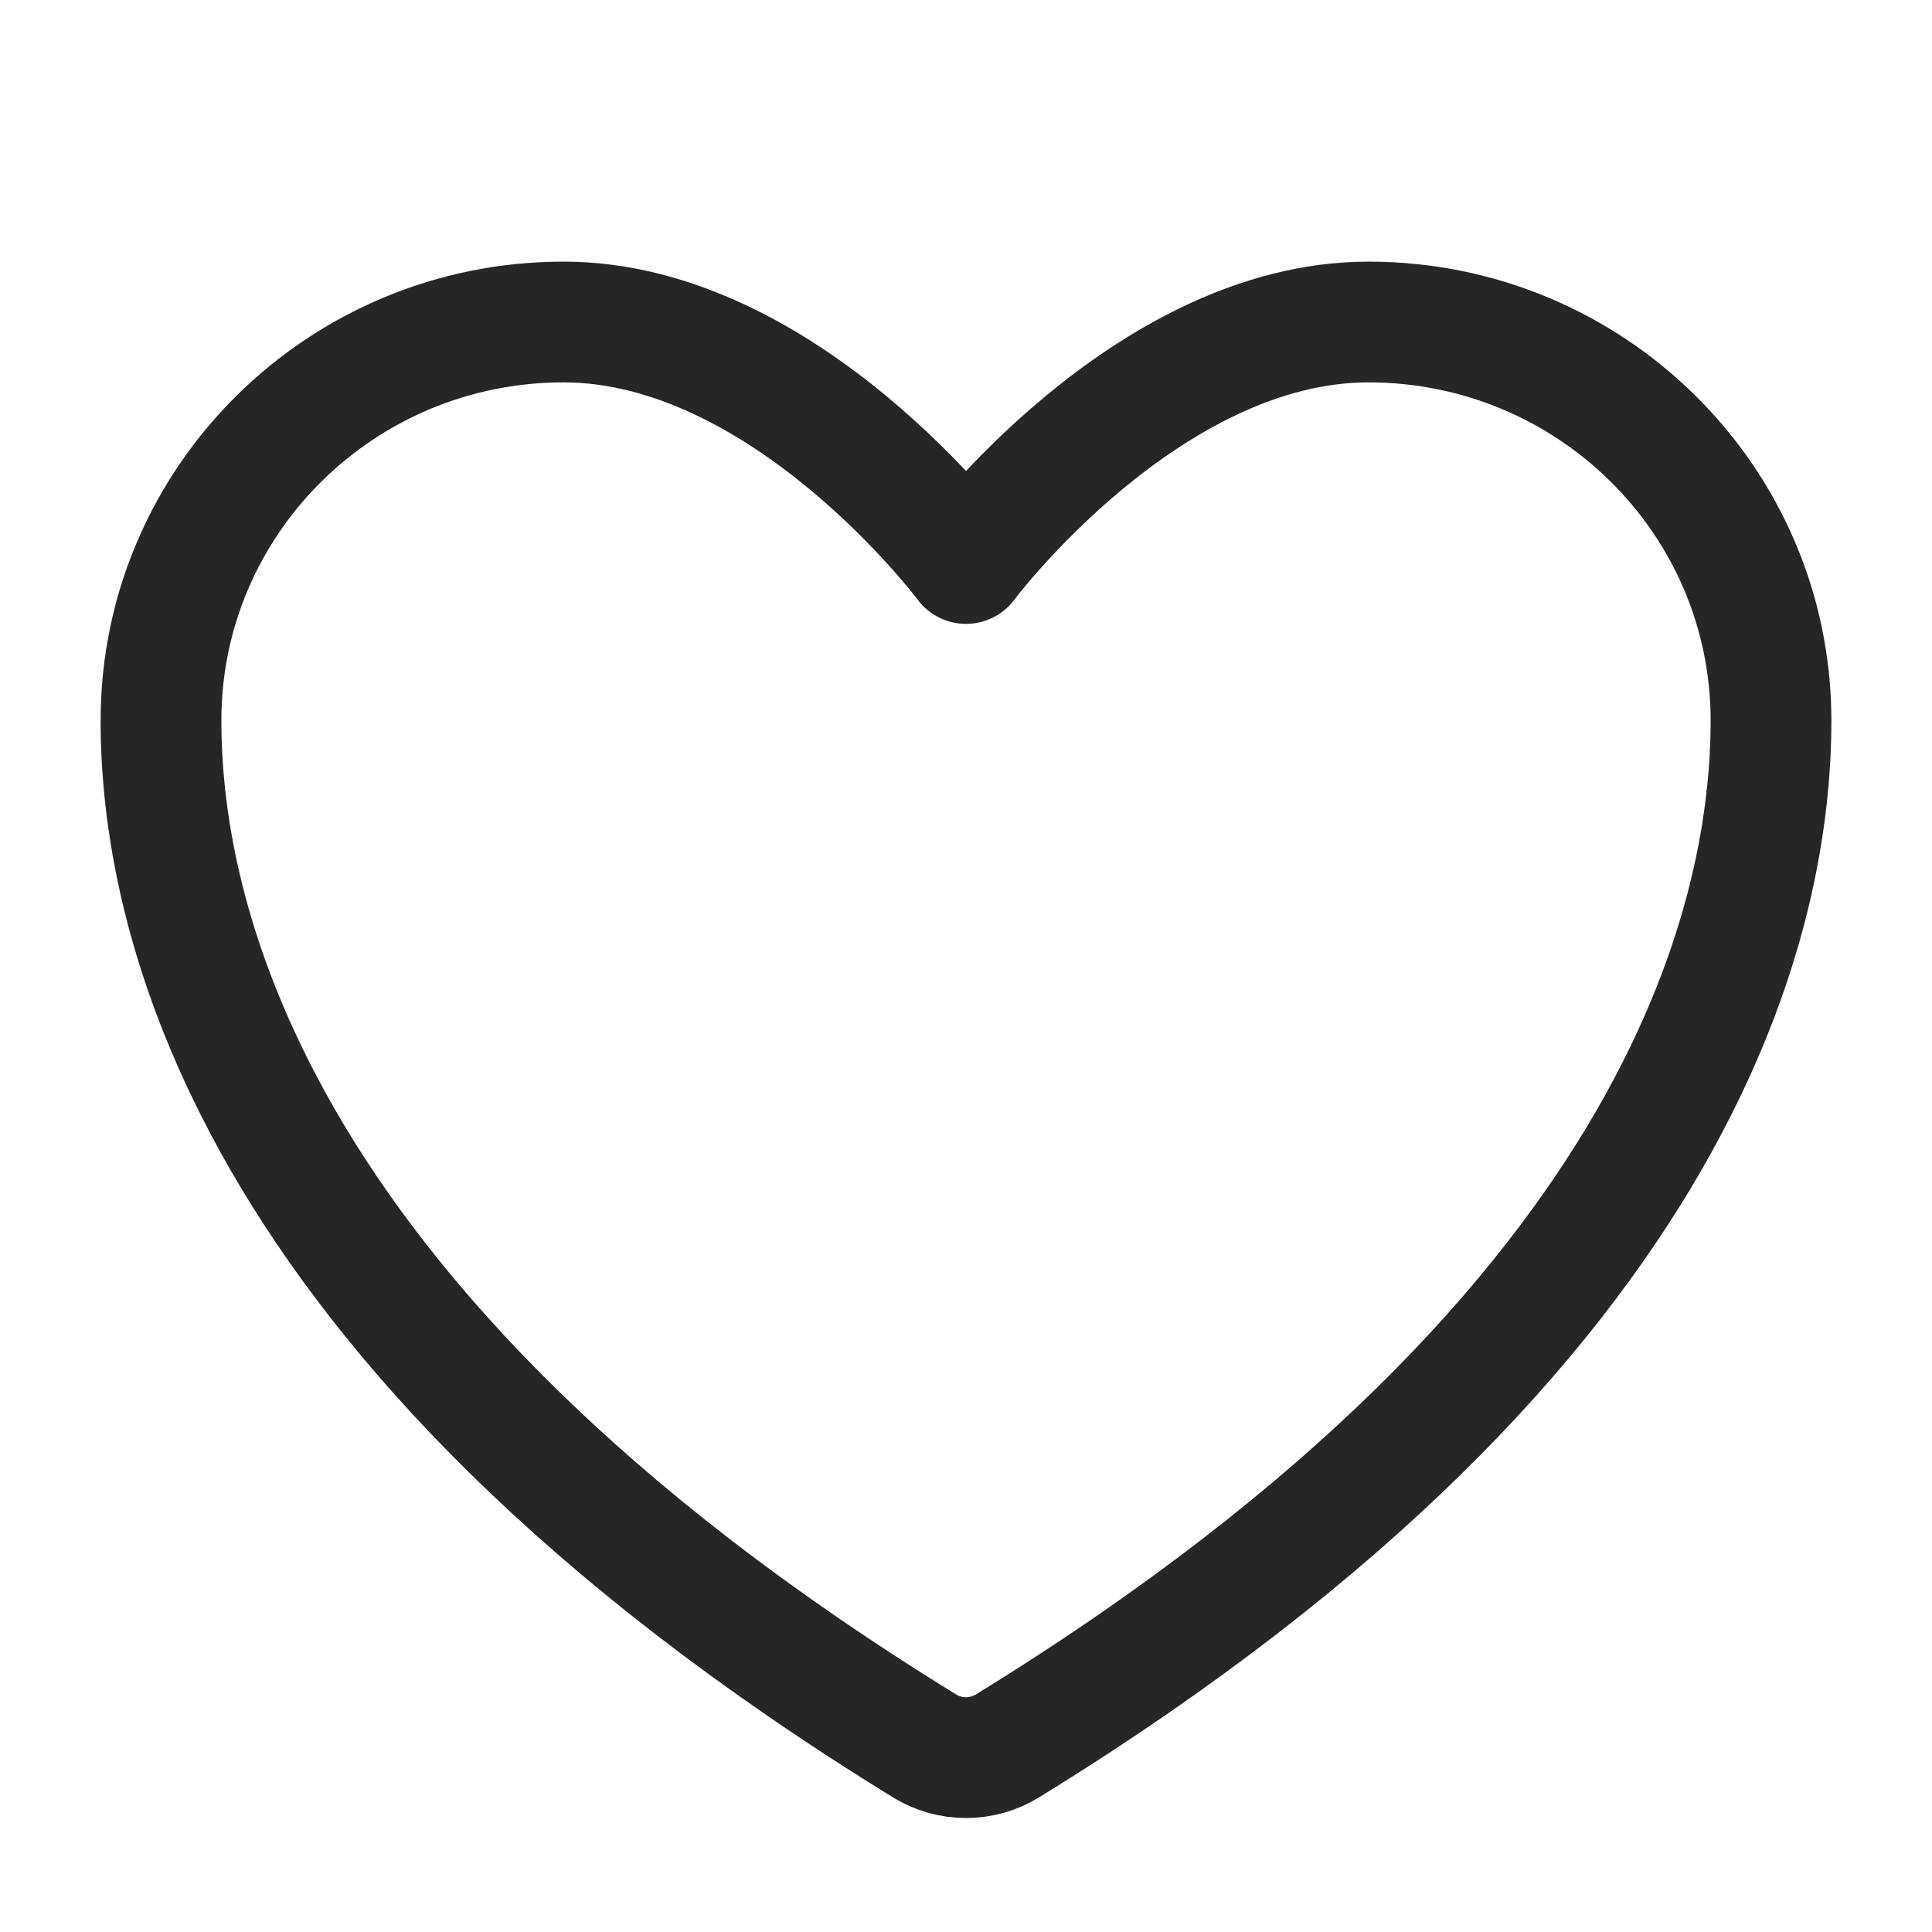
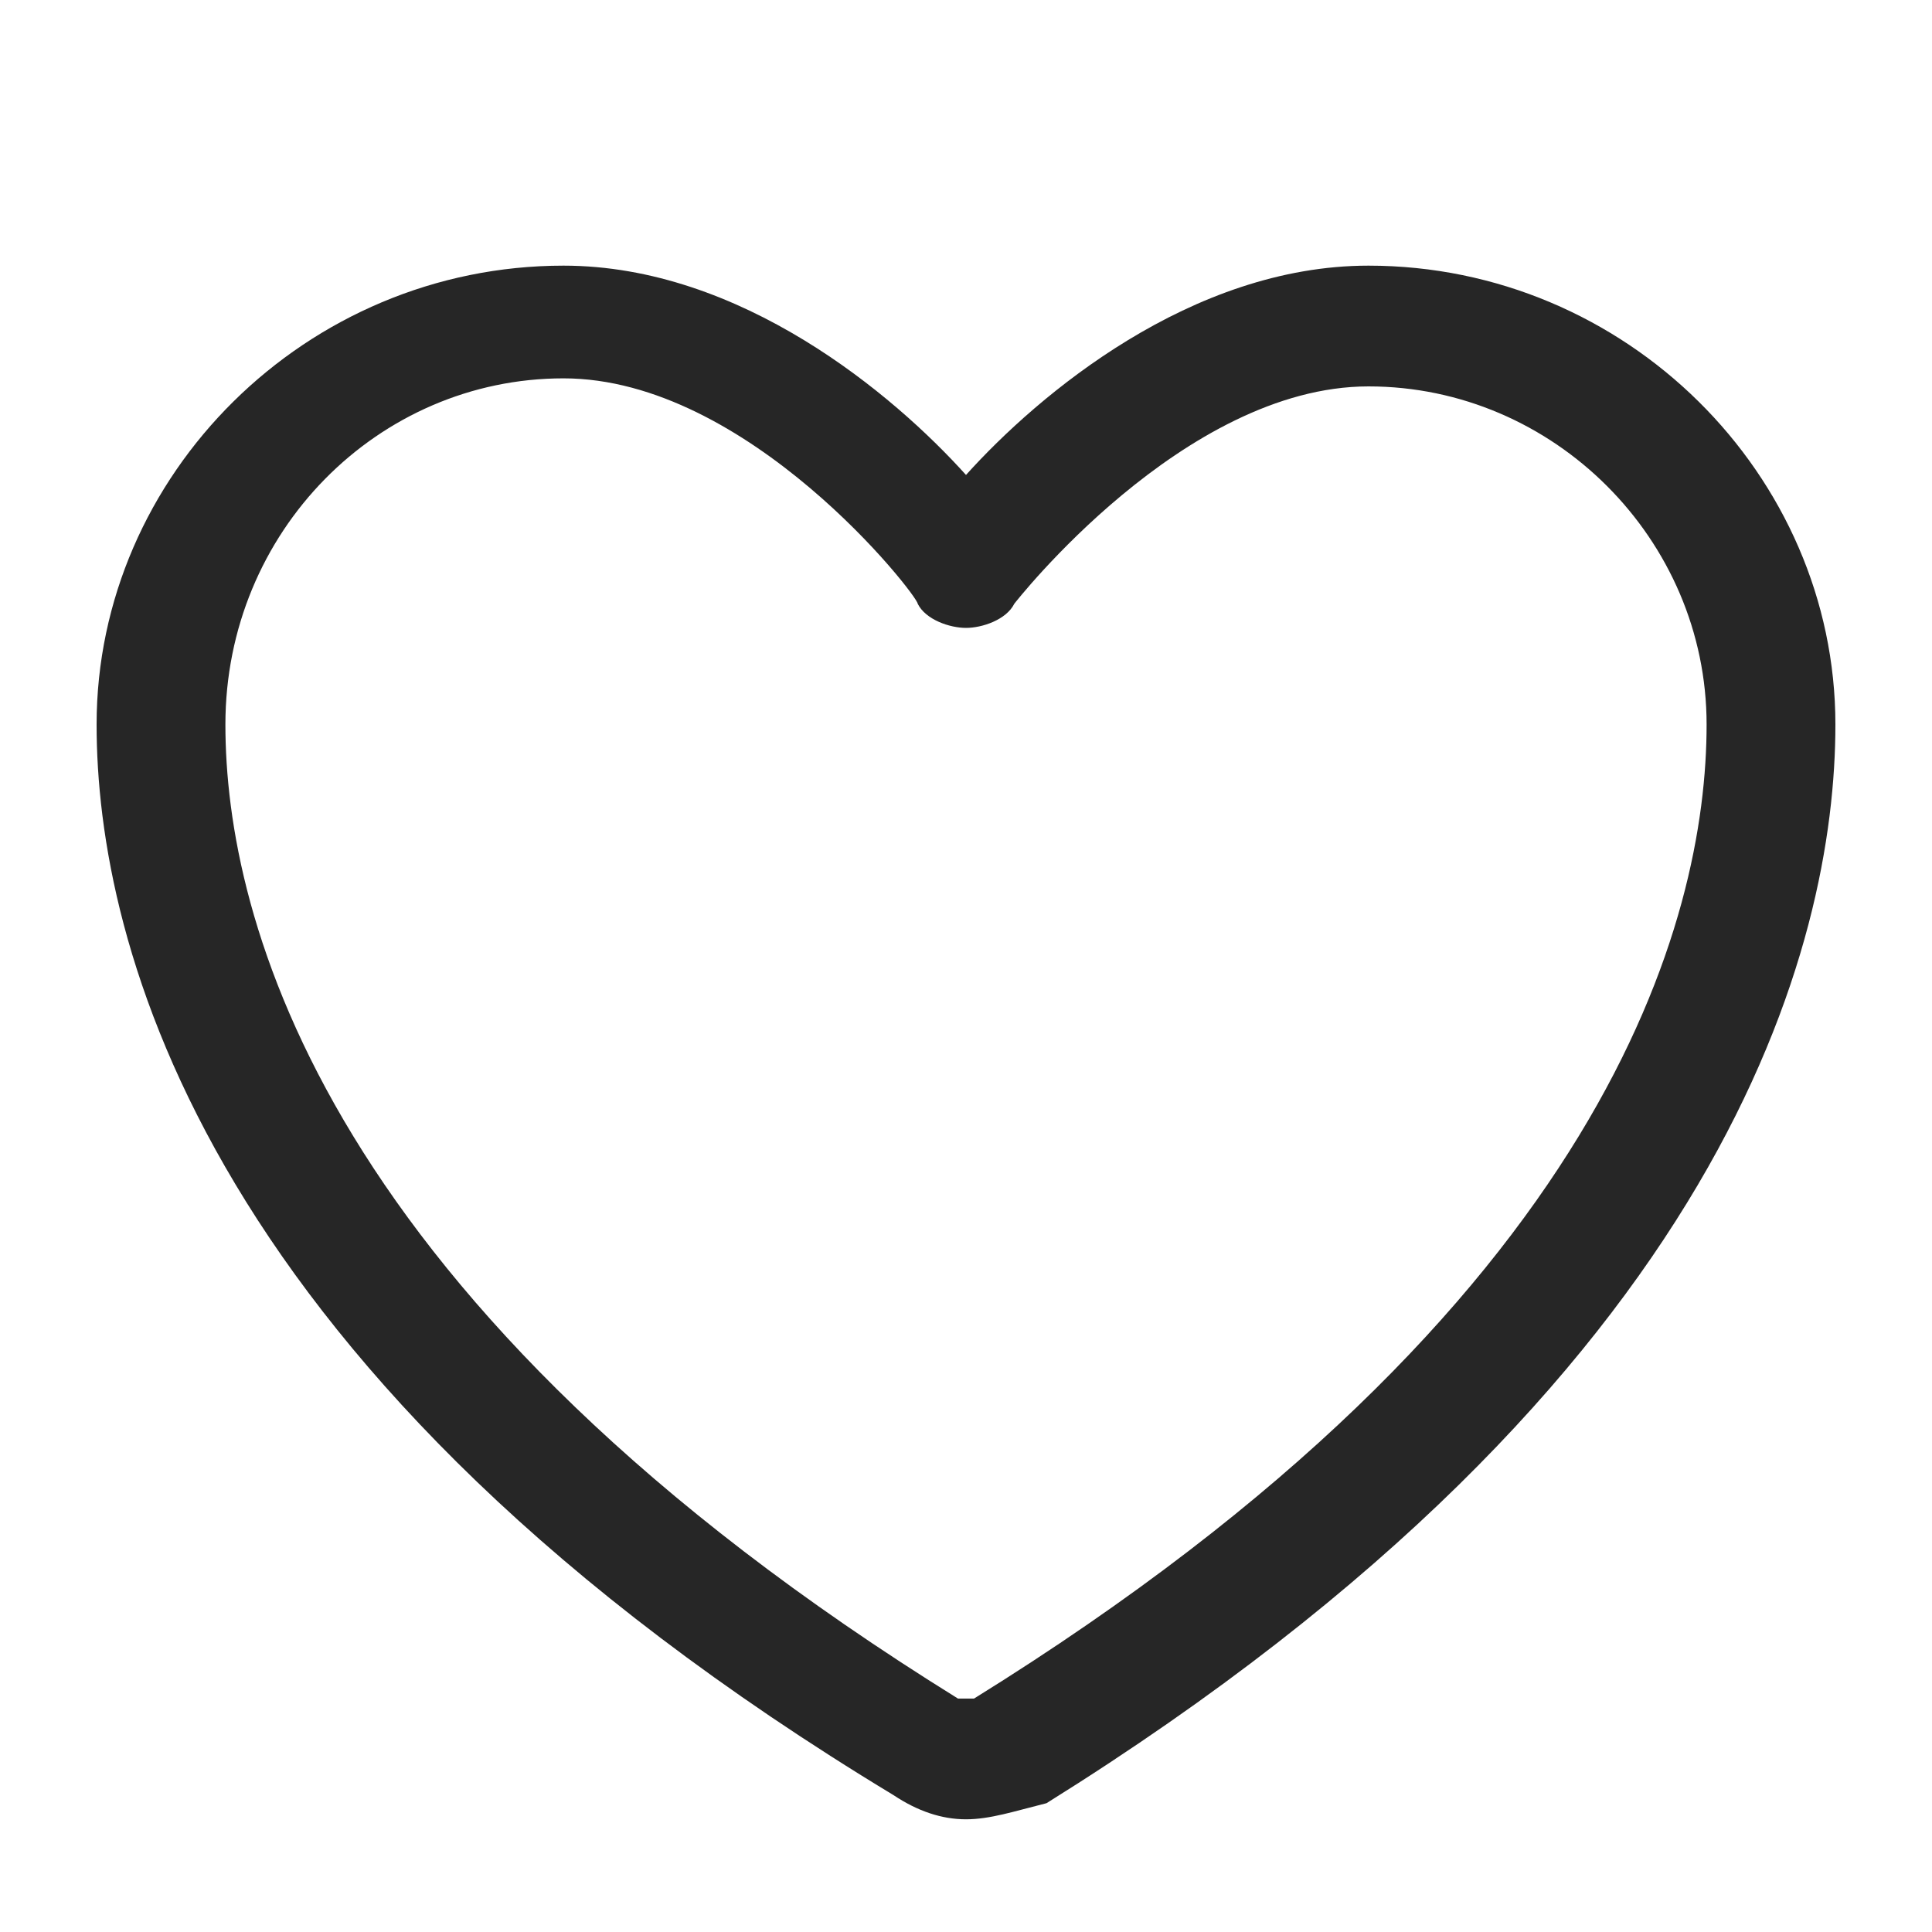
- <svg xmlns="http://www.w3.org/2000/svg" width="24" height="24" viewBox="0 0 24 24" fill="none">
-   <path d="M7 4C4.239 4 2 6.216 2 8.95C2 11.157 2.875 16.395 11.488 21.69C11.642 21.784 11.819 21.834 12 21.834C12.181 21.834 12.358 21.784 12.512 21.69C21.125 16.395 22 11.157 22 8.95C22 6.216 19.761 4 17 4C14.239 4 12 7 12 7C12 7 9.761 4 7 4Z" stroke="#262626" stroke-width="1.5" stroke-linecap="round" stroke-linejoin="round" />
+ <svg xmlns="http://www.w3.org/2000/svg" width="24" height="24" viewBox="0 0 24 24">
+   <style type="text/css">
+     .st0{fill:#262626;}
+   </style>
+   <path class="st0" d="M12,22.6c-0.3,0-0.6-0.1-0.9-0.3C2.5,17.1,1.2,11.7,1.2,9c0-3.1,2.6-5.7,5.8-5.7c2.2,0,4.1,1.6,5,2.6   c0.9-1,2.8-2.6,5-2.6c3.2,0,5.8,2.6,5.8,5.7c0,2.7-1.3,8.1-9.8,13.4C12.6,22.5,12.3,22.6,12,22.6z M7,4.7C4.7,4.7,2.8,6.6,2.8,9   c0,2.4,1.2,7.2,9.1,12.1c0.1,0,0.2,0,0.2,0c7.9-4.9,9.1-9.7,9.1-12.1c0-2.3-1.9-4.2-4.2-4.2c-2.3,0-4.4,2.7-4.4,2.7   c-0.1,0.2-0.4,0.3-0.6,0.3l0,0c-0.2,0-0.5-0.1-0.6-0.3C11.4,7.4,9.3,4.7,7,4.7z" />
</svg>
